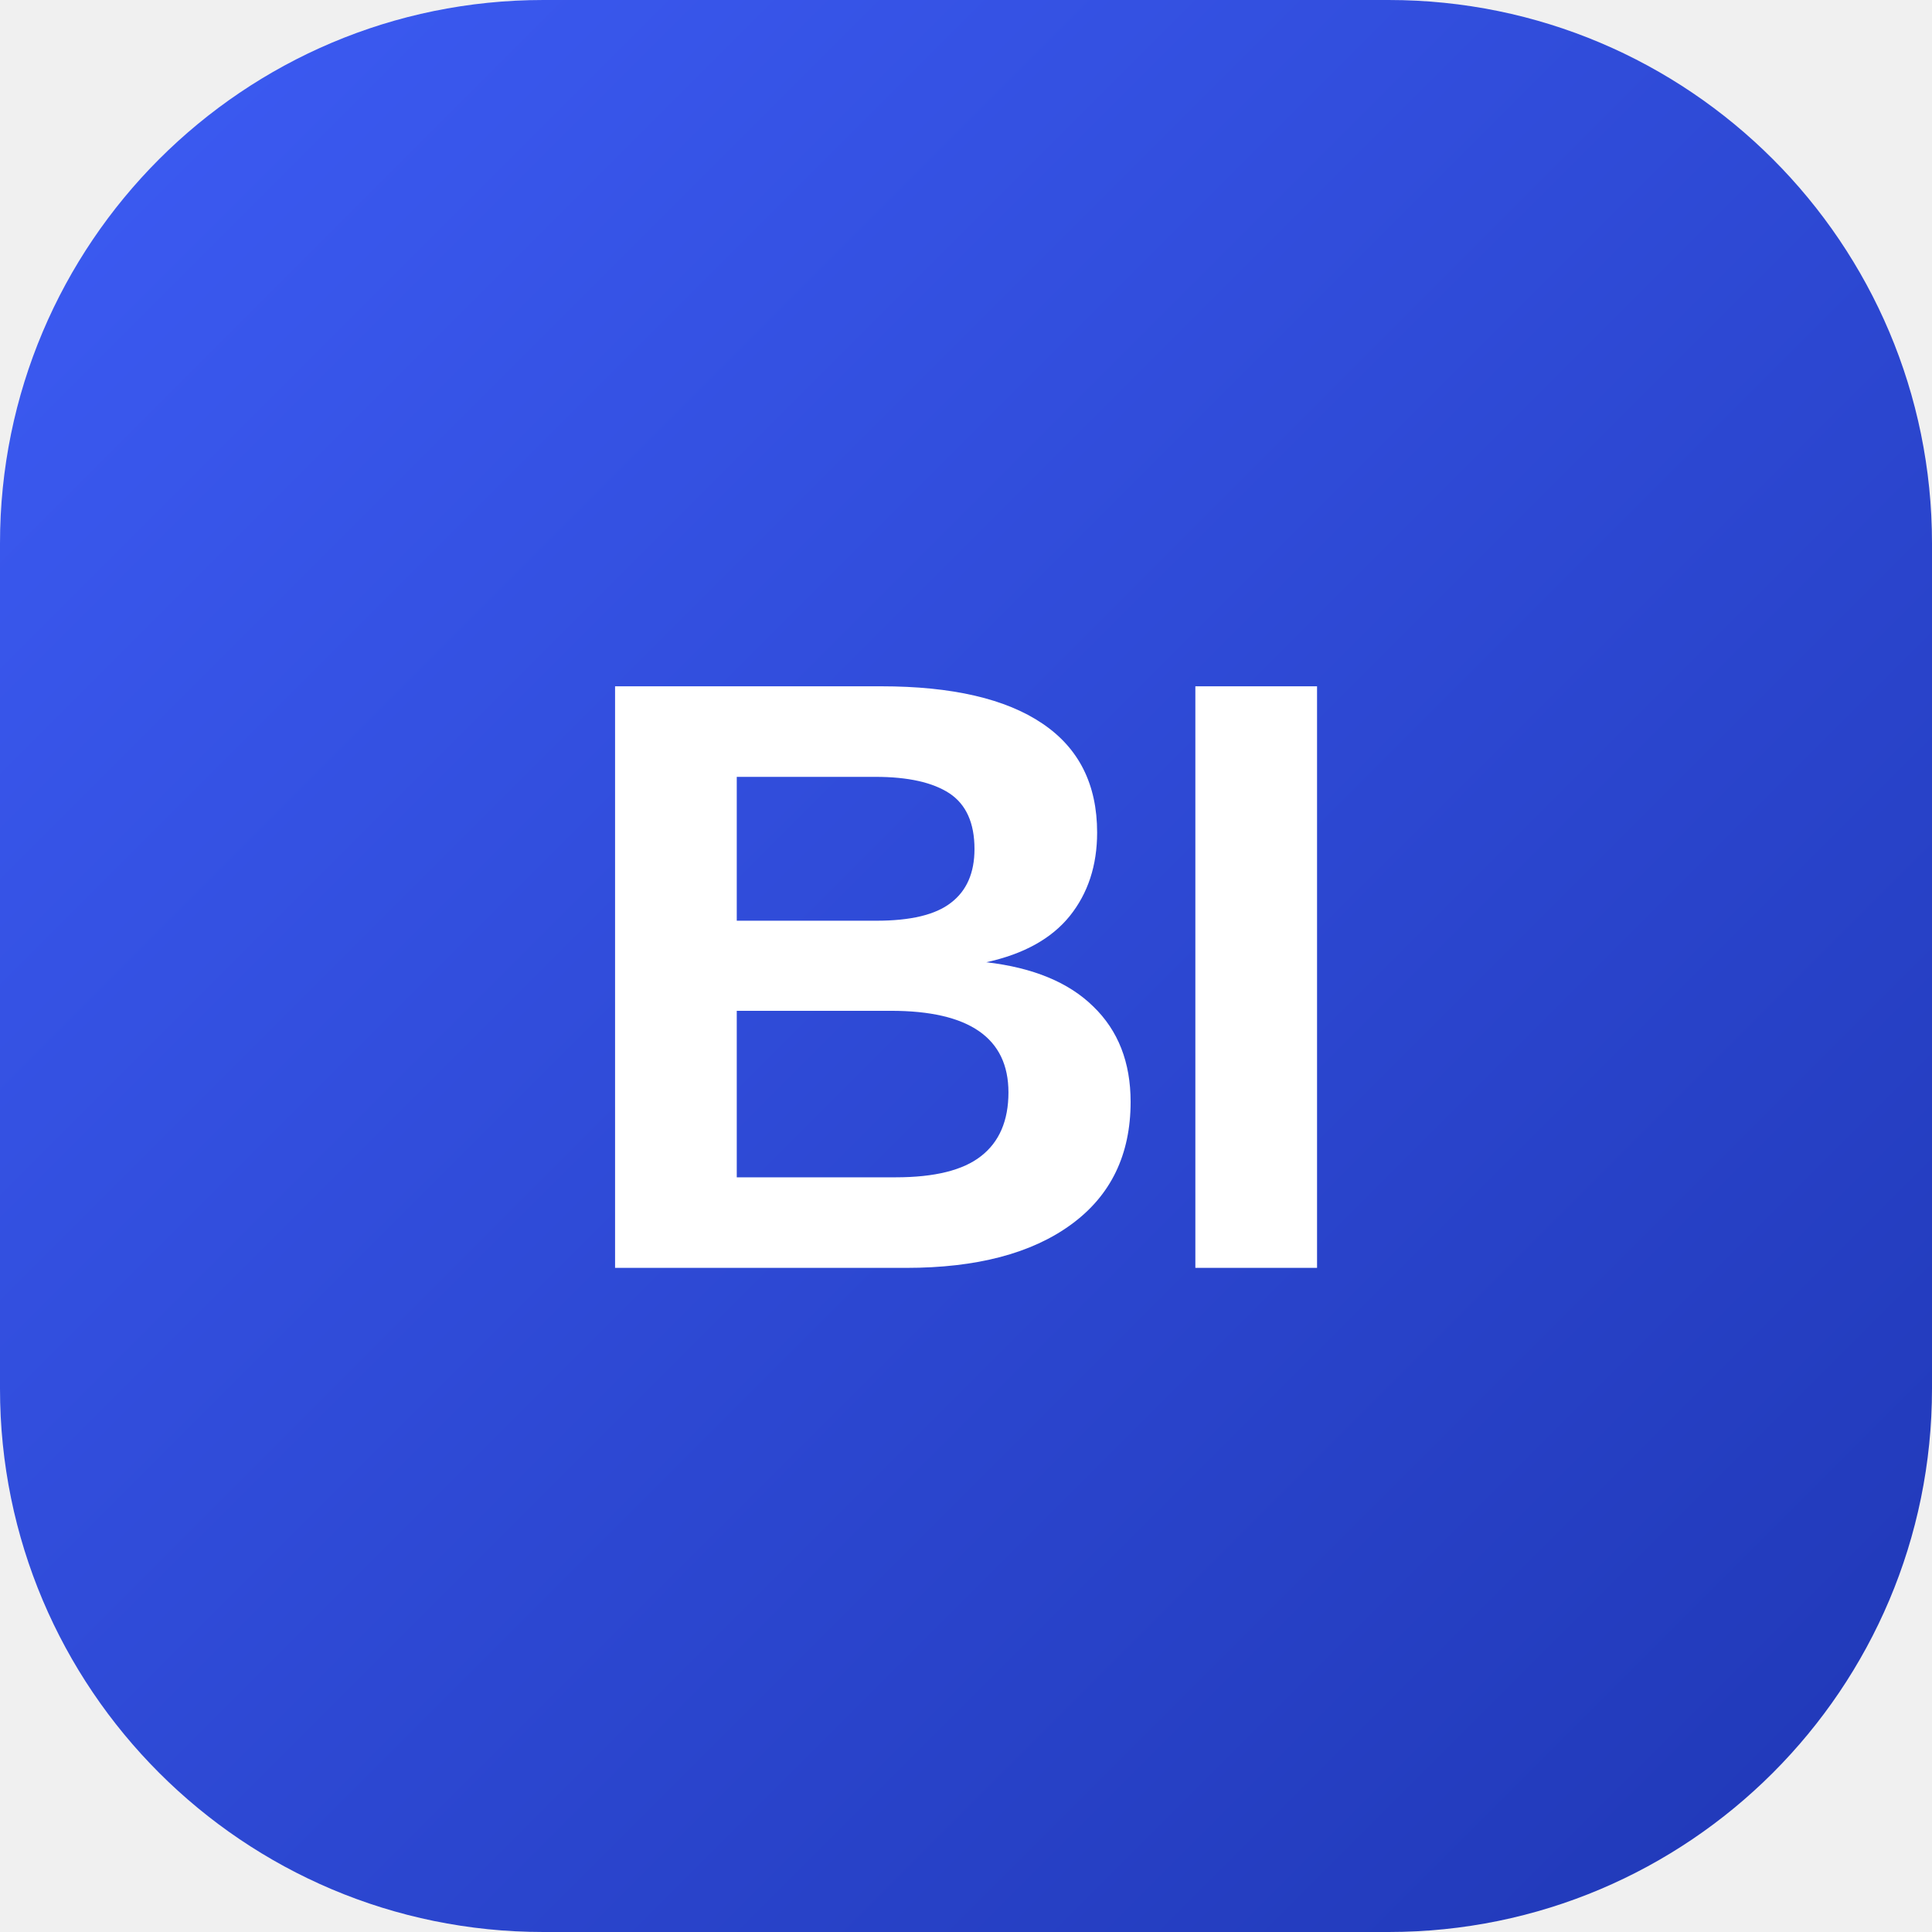
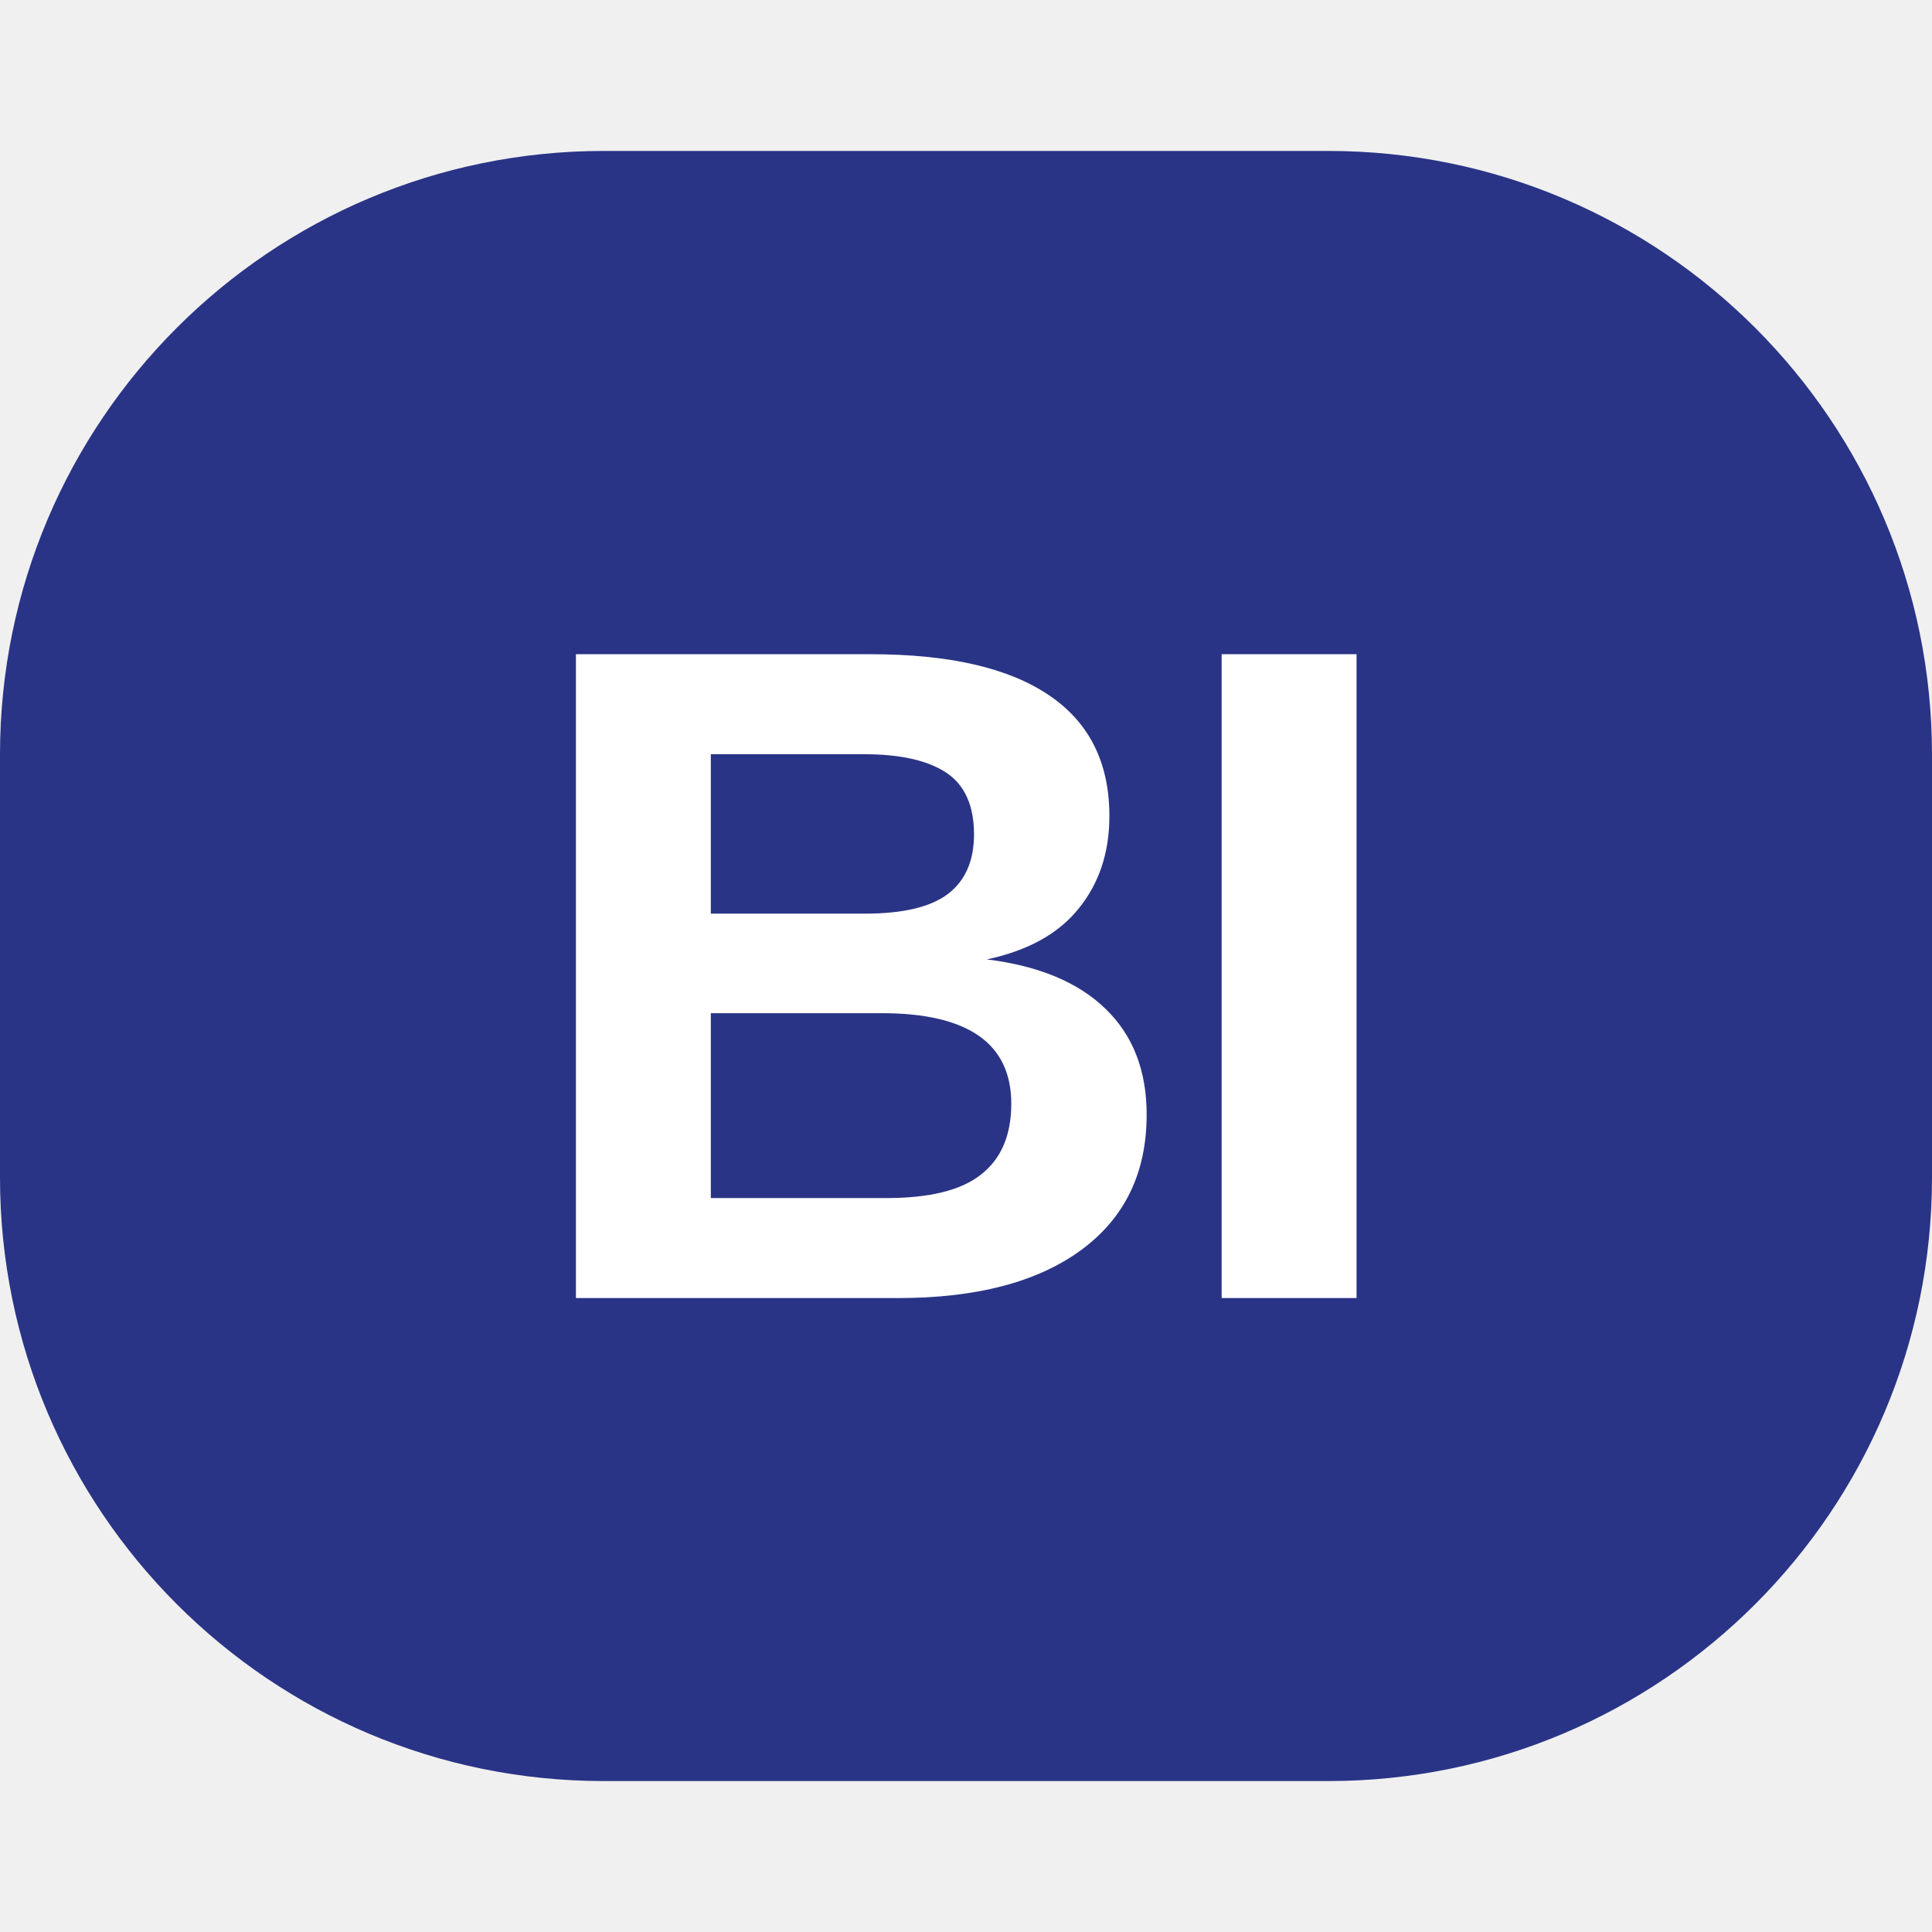
<svg xmlns="http://www.w3.org/2000/svg" viewBox="0 0 64 64">
-   <defs>
-     <linearGradient id="g" x1="0" y1="0" x2="1" y2="1">
-       <stop offset="0" stop-color="#3d5cf5" />
-       <stop offset="1" stop-color="#1f37b5" />
-     </linearGradient>
-   </defs>
-   <rect width="64" height="64" rx="18" fill="url(#g)" />
-   <text x="32" y="42" text-anchor="middle" font-family="Arial,sans-serif" font-weight="800" font-size="28" letter-spacing="-1" fill="#fff">BI</text>
+   <rect y="5" width="64" height="54" rx="20" fill="#2a3486" />
+   <text x="32" y="43" text-anchor="middle" font-family="Manrope,Arial,sans-serif" font-weight="800" font-size="31" letter-spacing="-1" fill="#fff">BI</text>
</svg>
